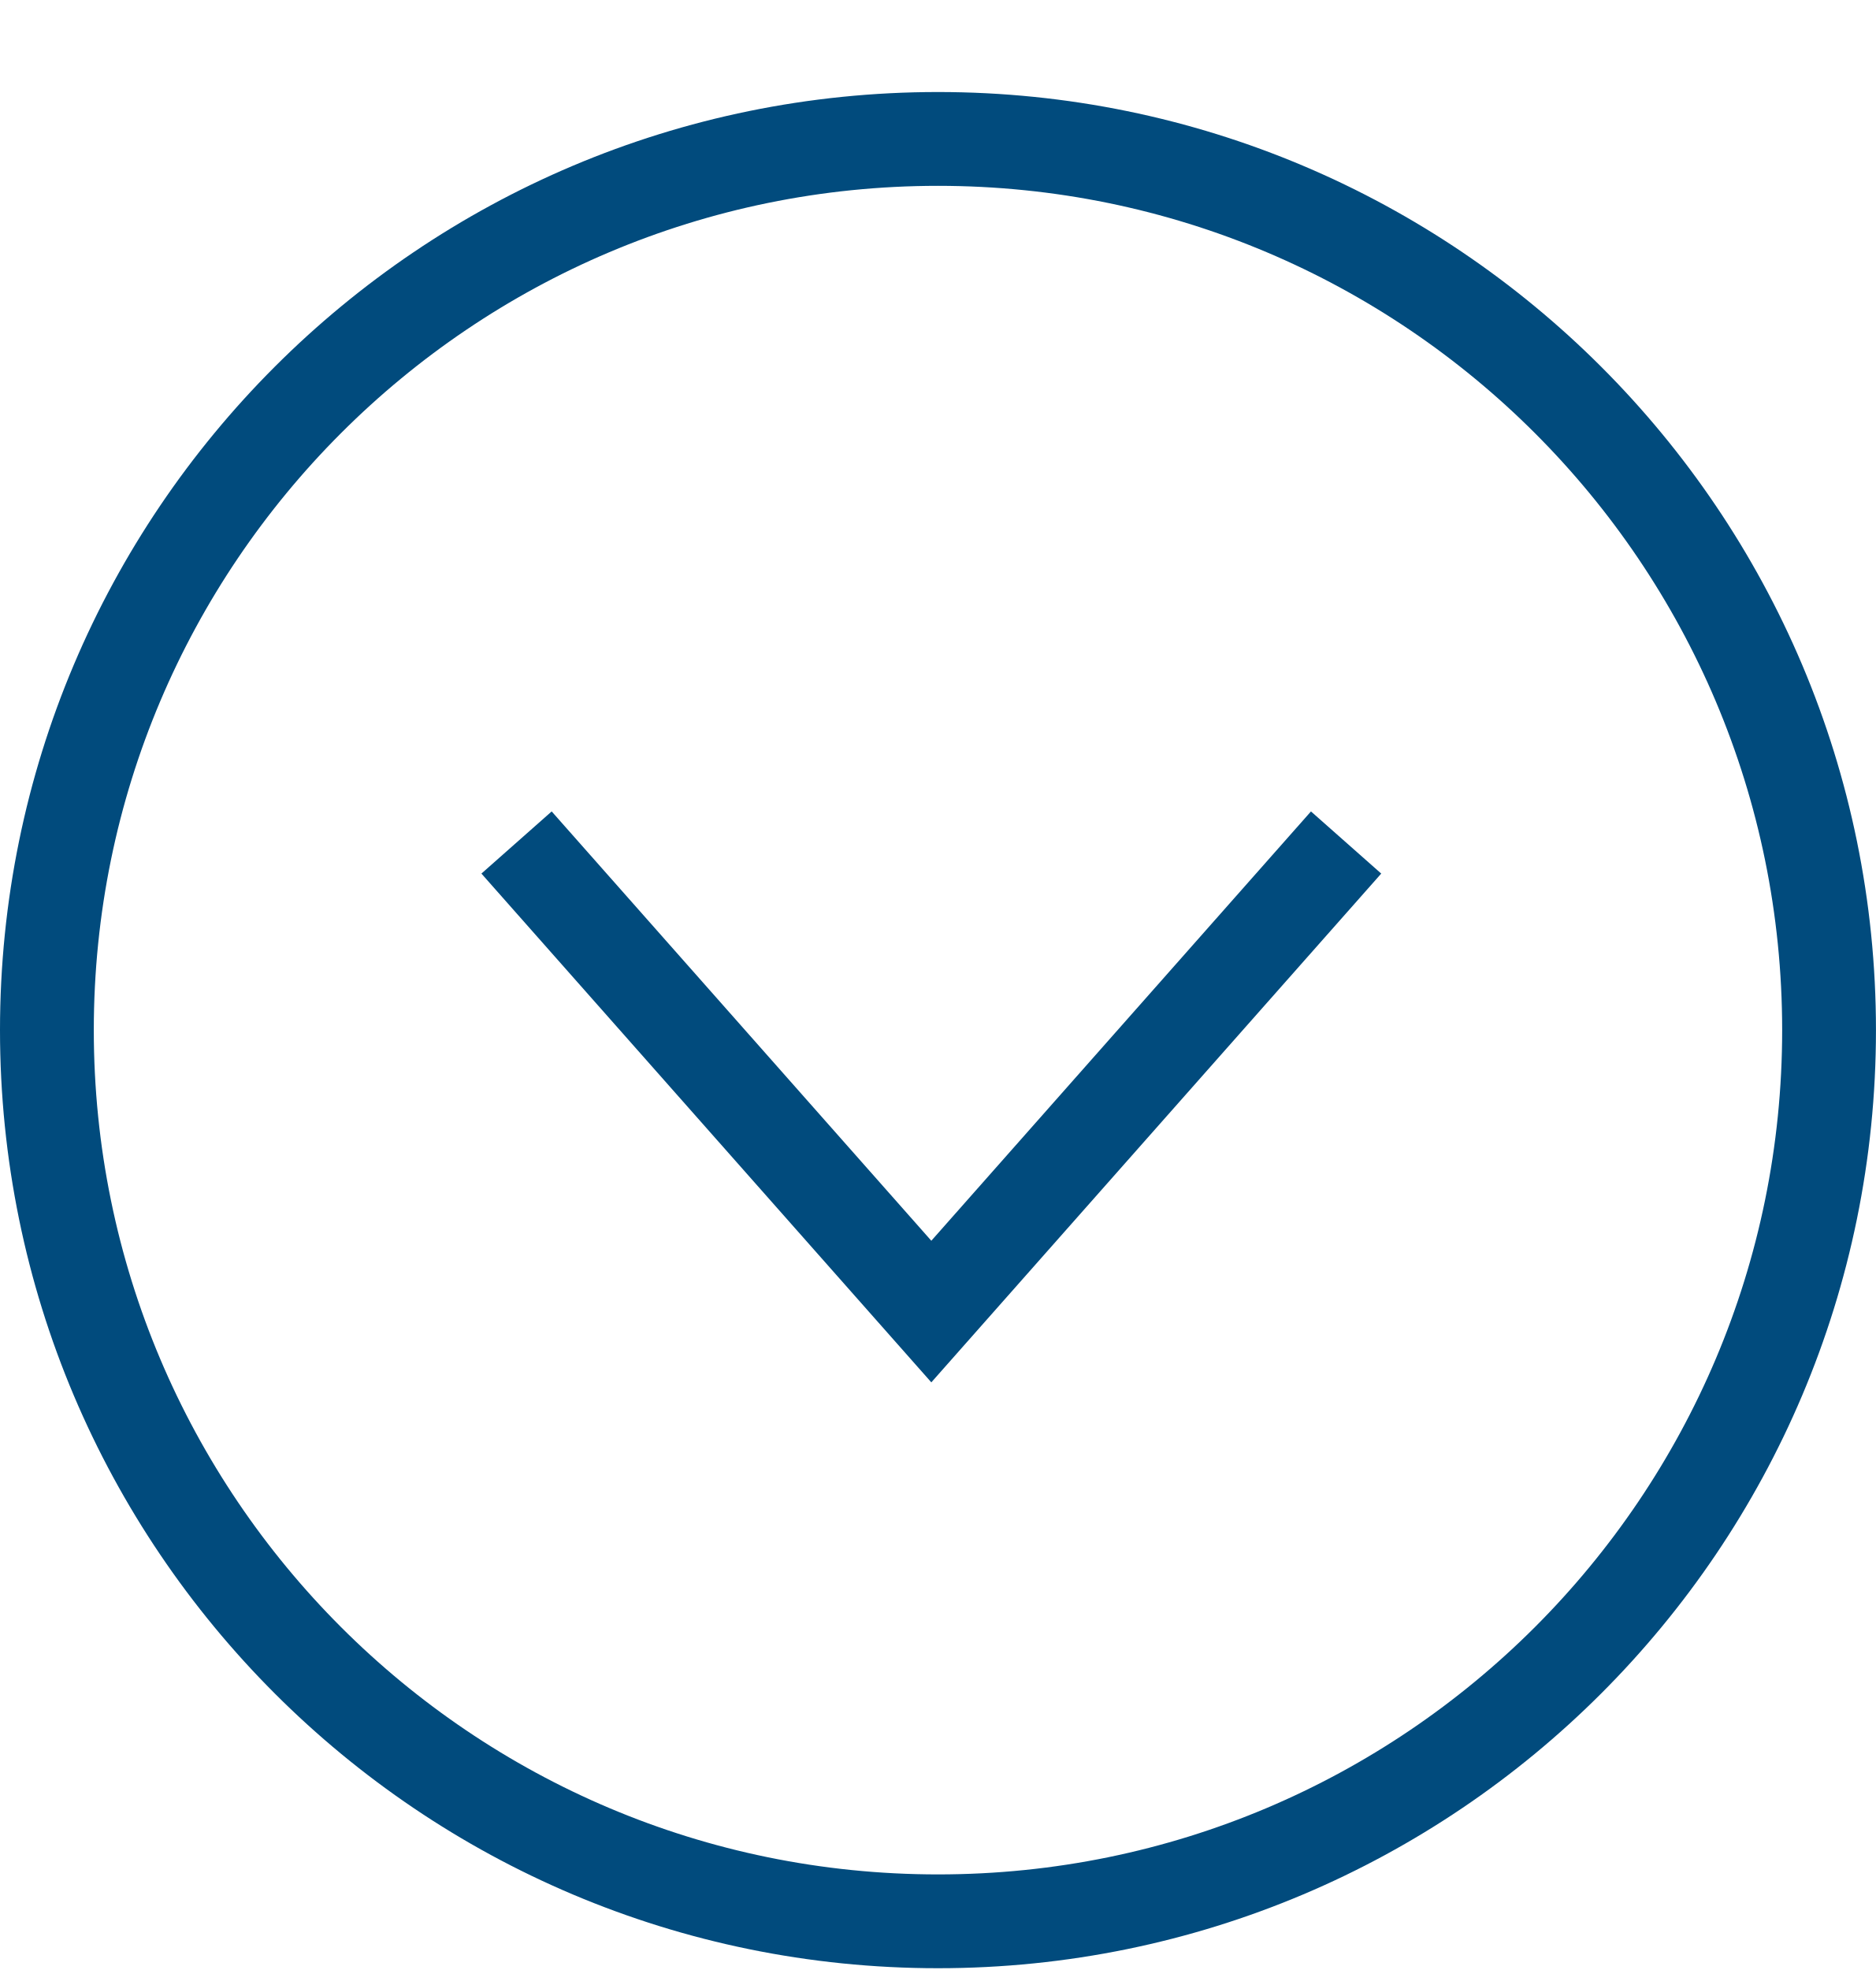
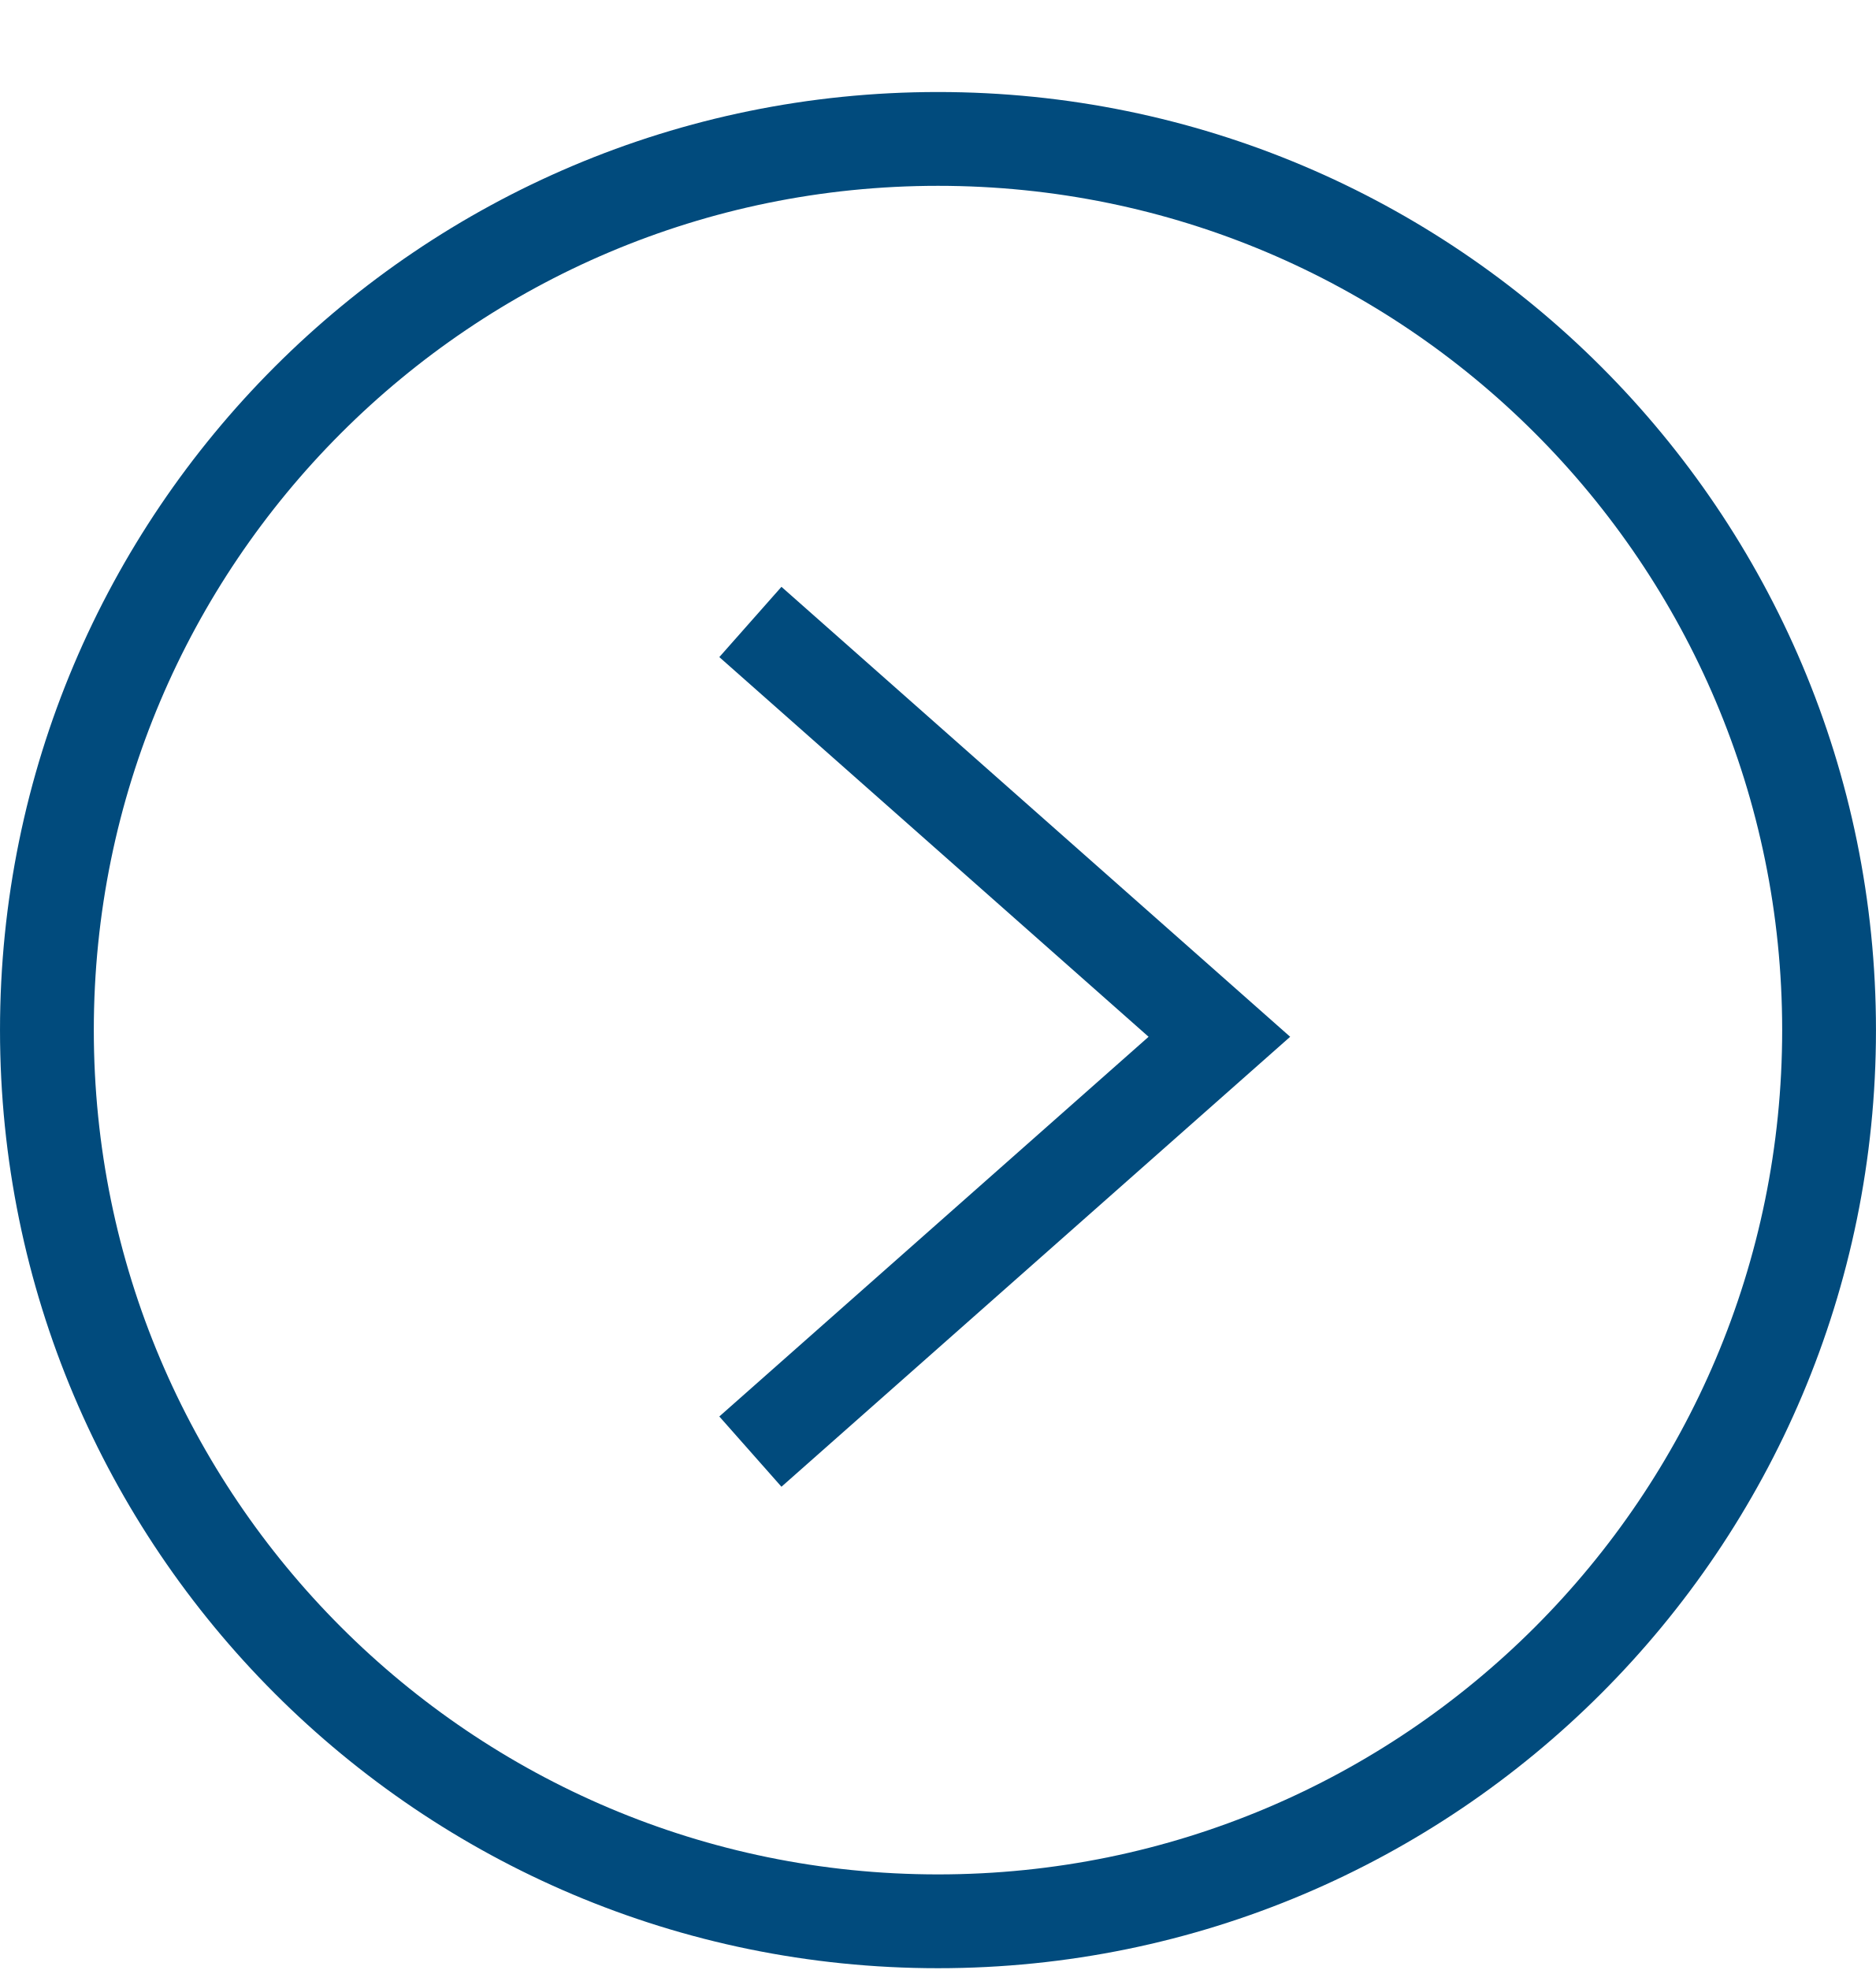
<svg xmlns="http://www.w3.org/2000/svg" width="20" height="21" viewBox="0 0 20 21" fill="none">
-   <circle cx="10" cy="10.981" r="9.5" stroke="#014B7D" />
-   <path d="M5.507 8.981L9.929 13.981L14.351 8.981" stroke="#014B7D" />
+   <circle cx="10" cy="10.981" r="9.5" transform="rotate(-90 10 10.9809)" stroke="#014B7D" />
+   <path d="M8 15.474L13 11.052L8 6.63" stroke="#014B7D" />
</svg>
